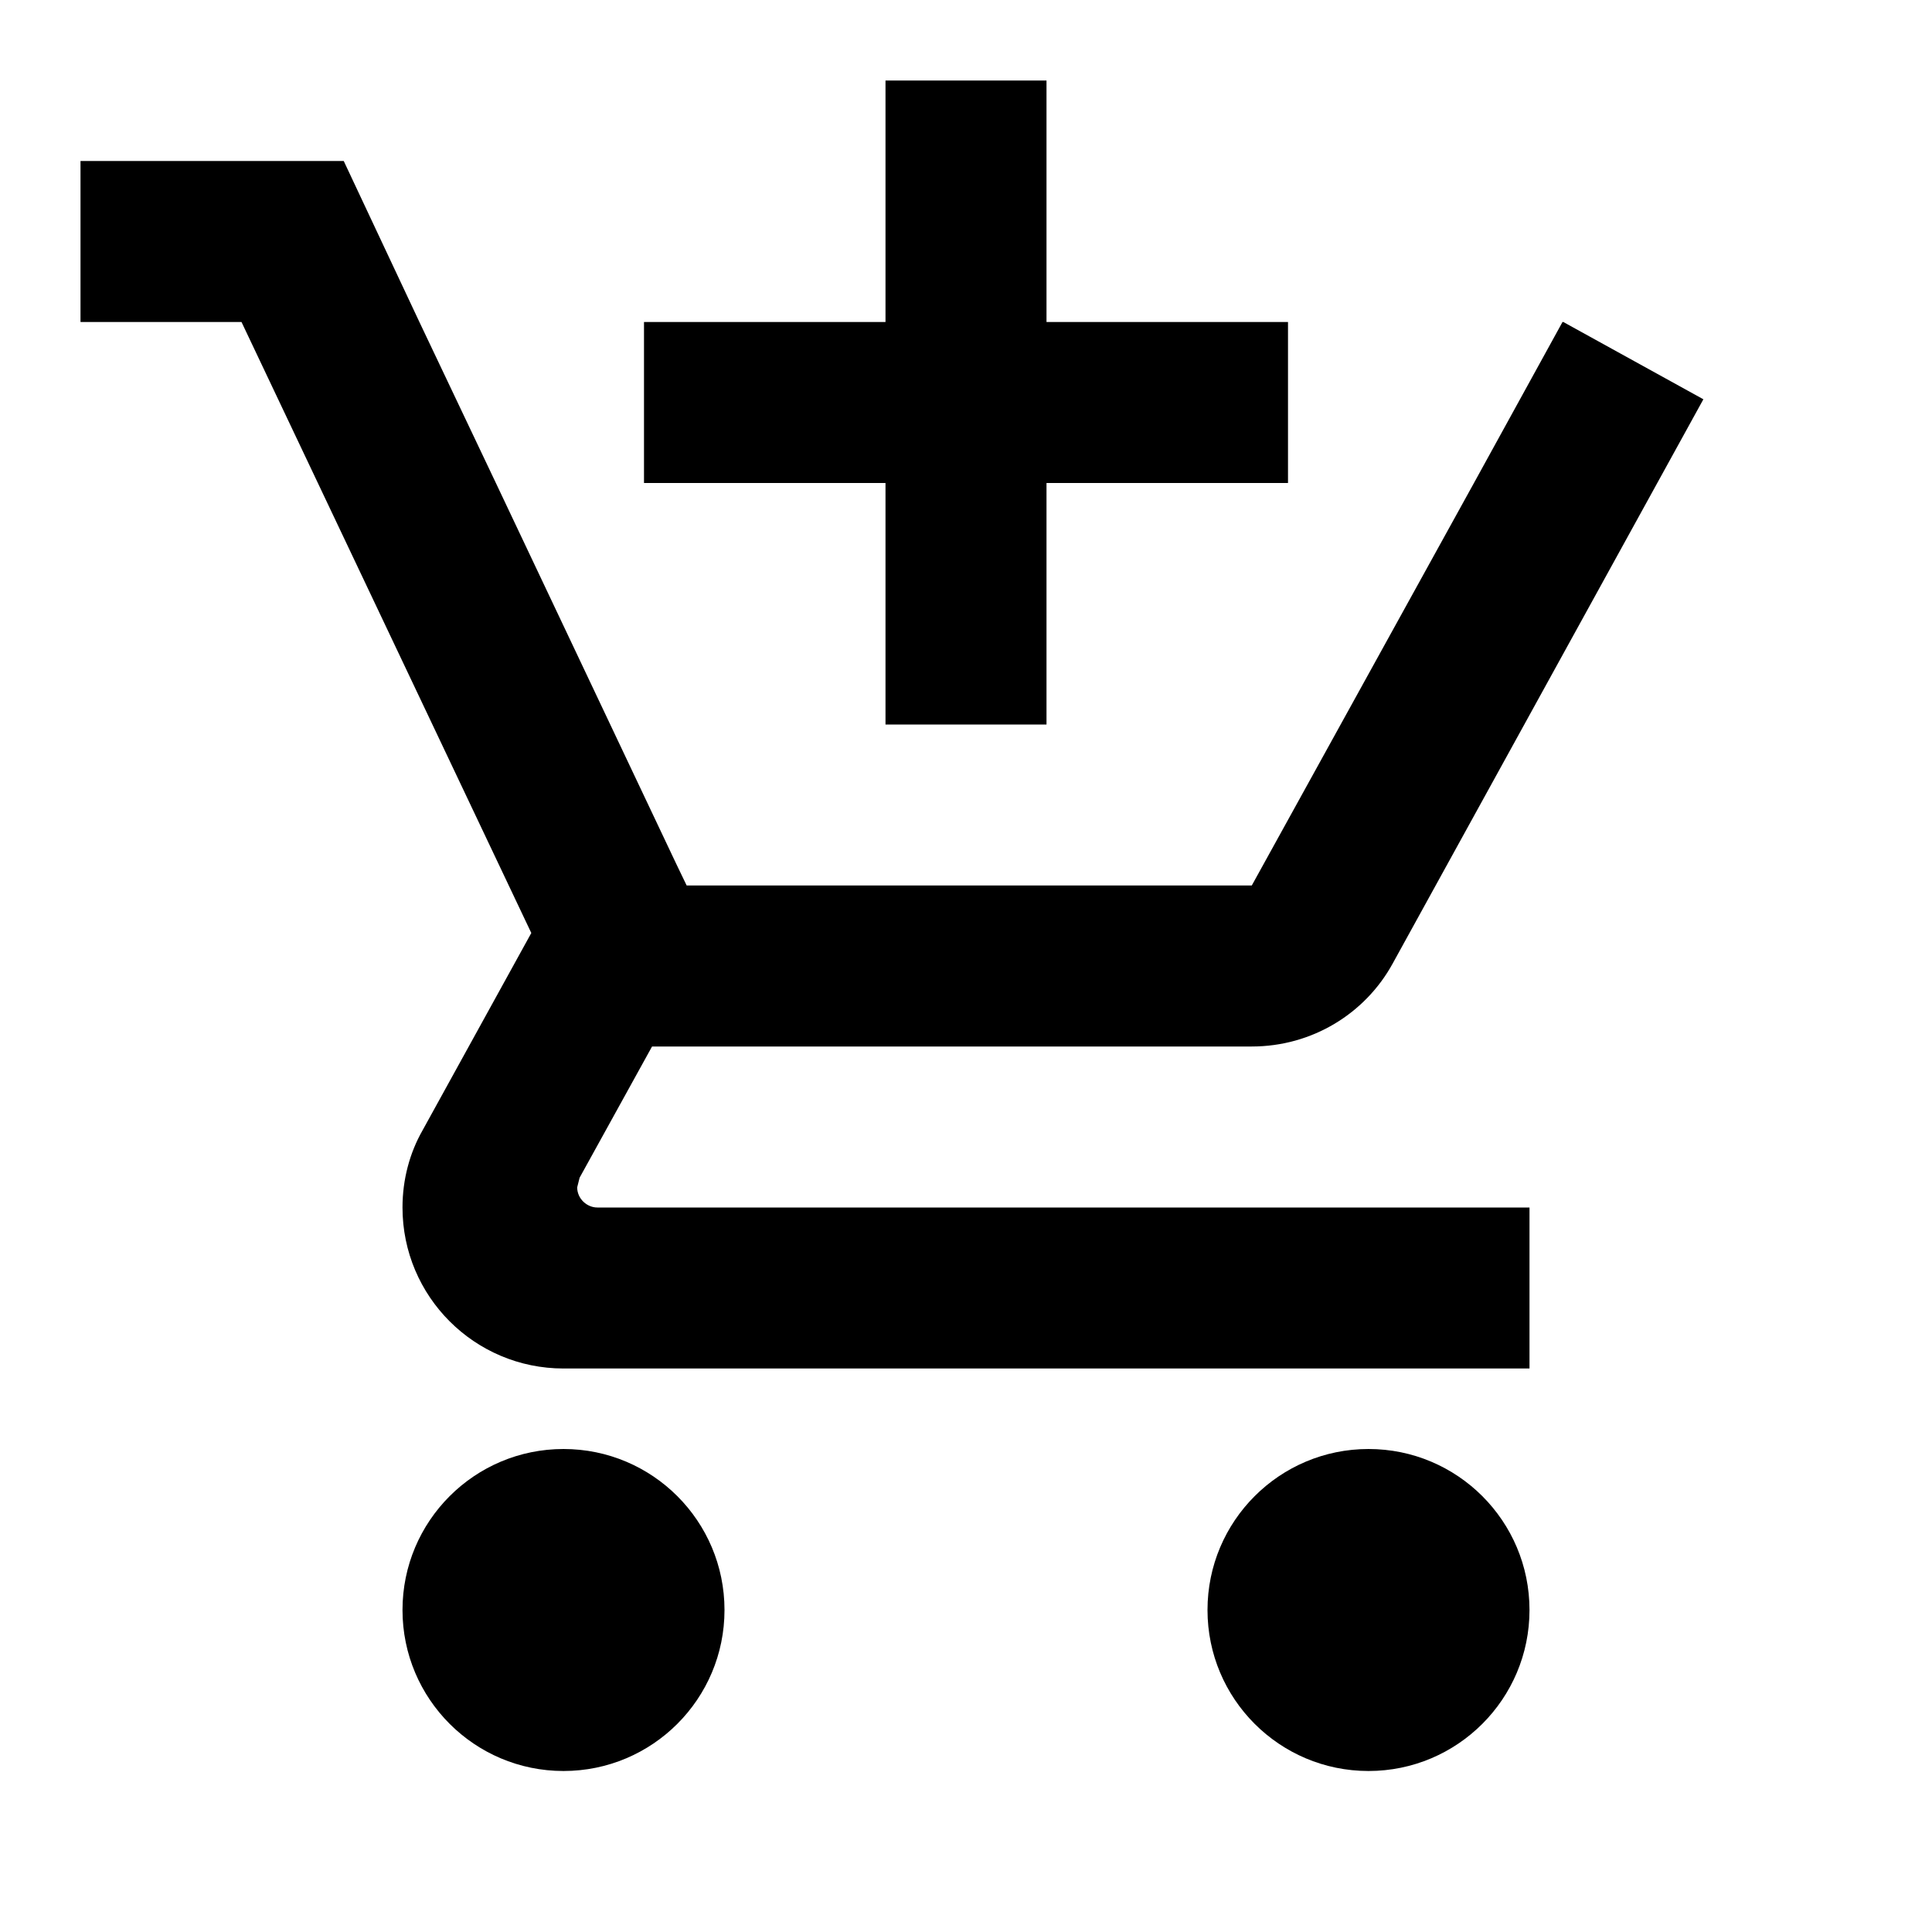
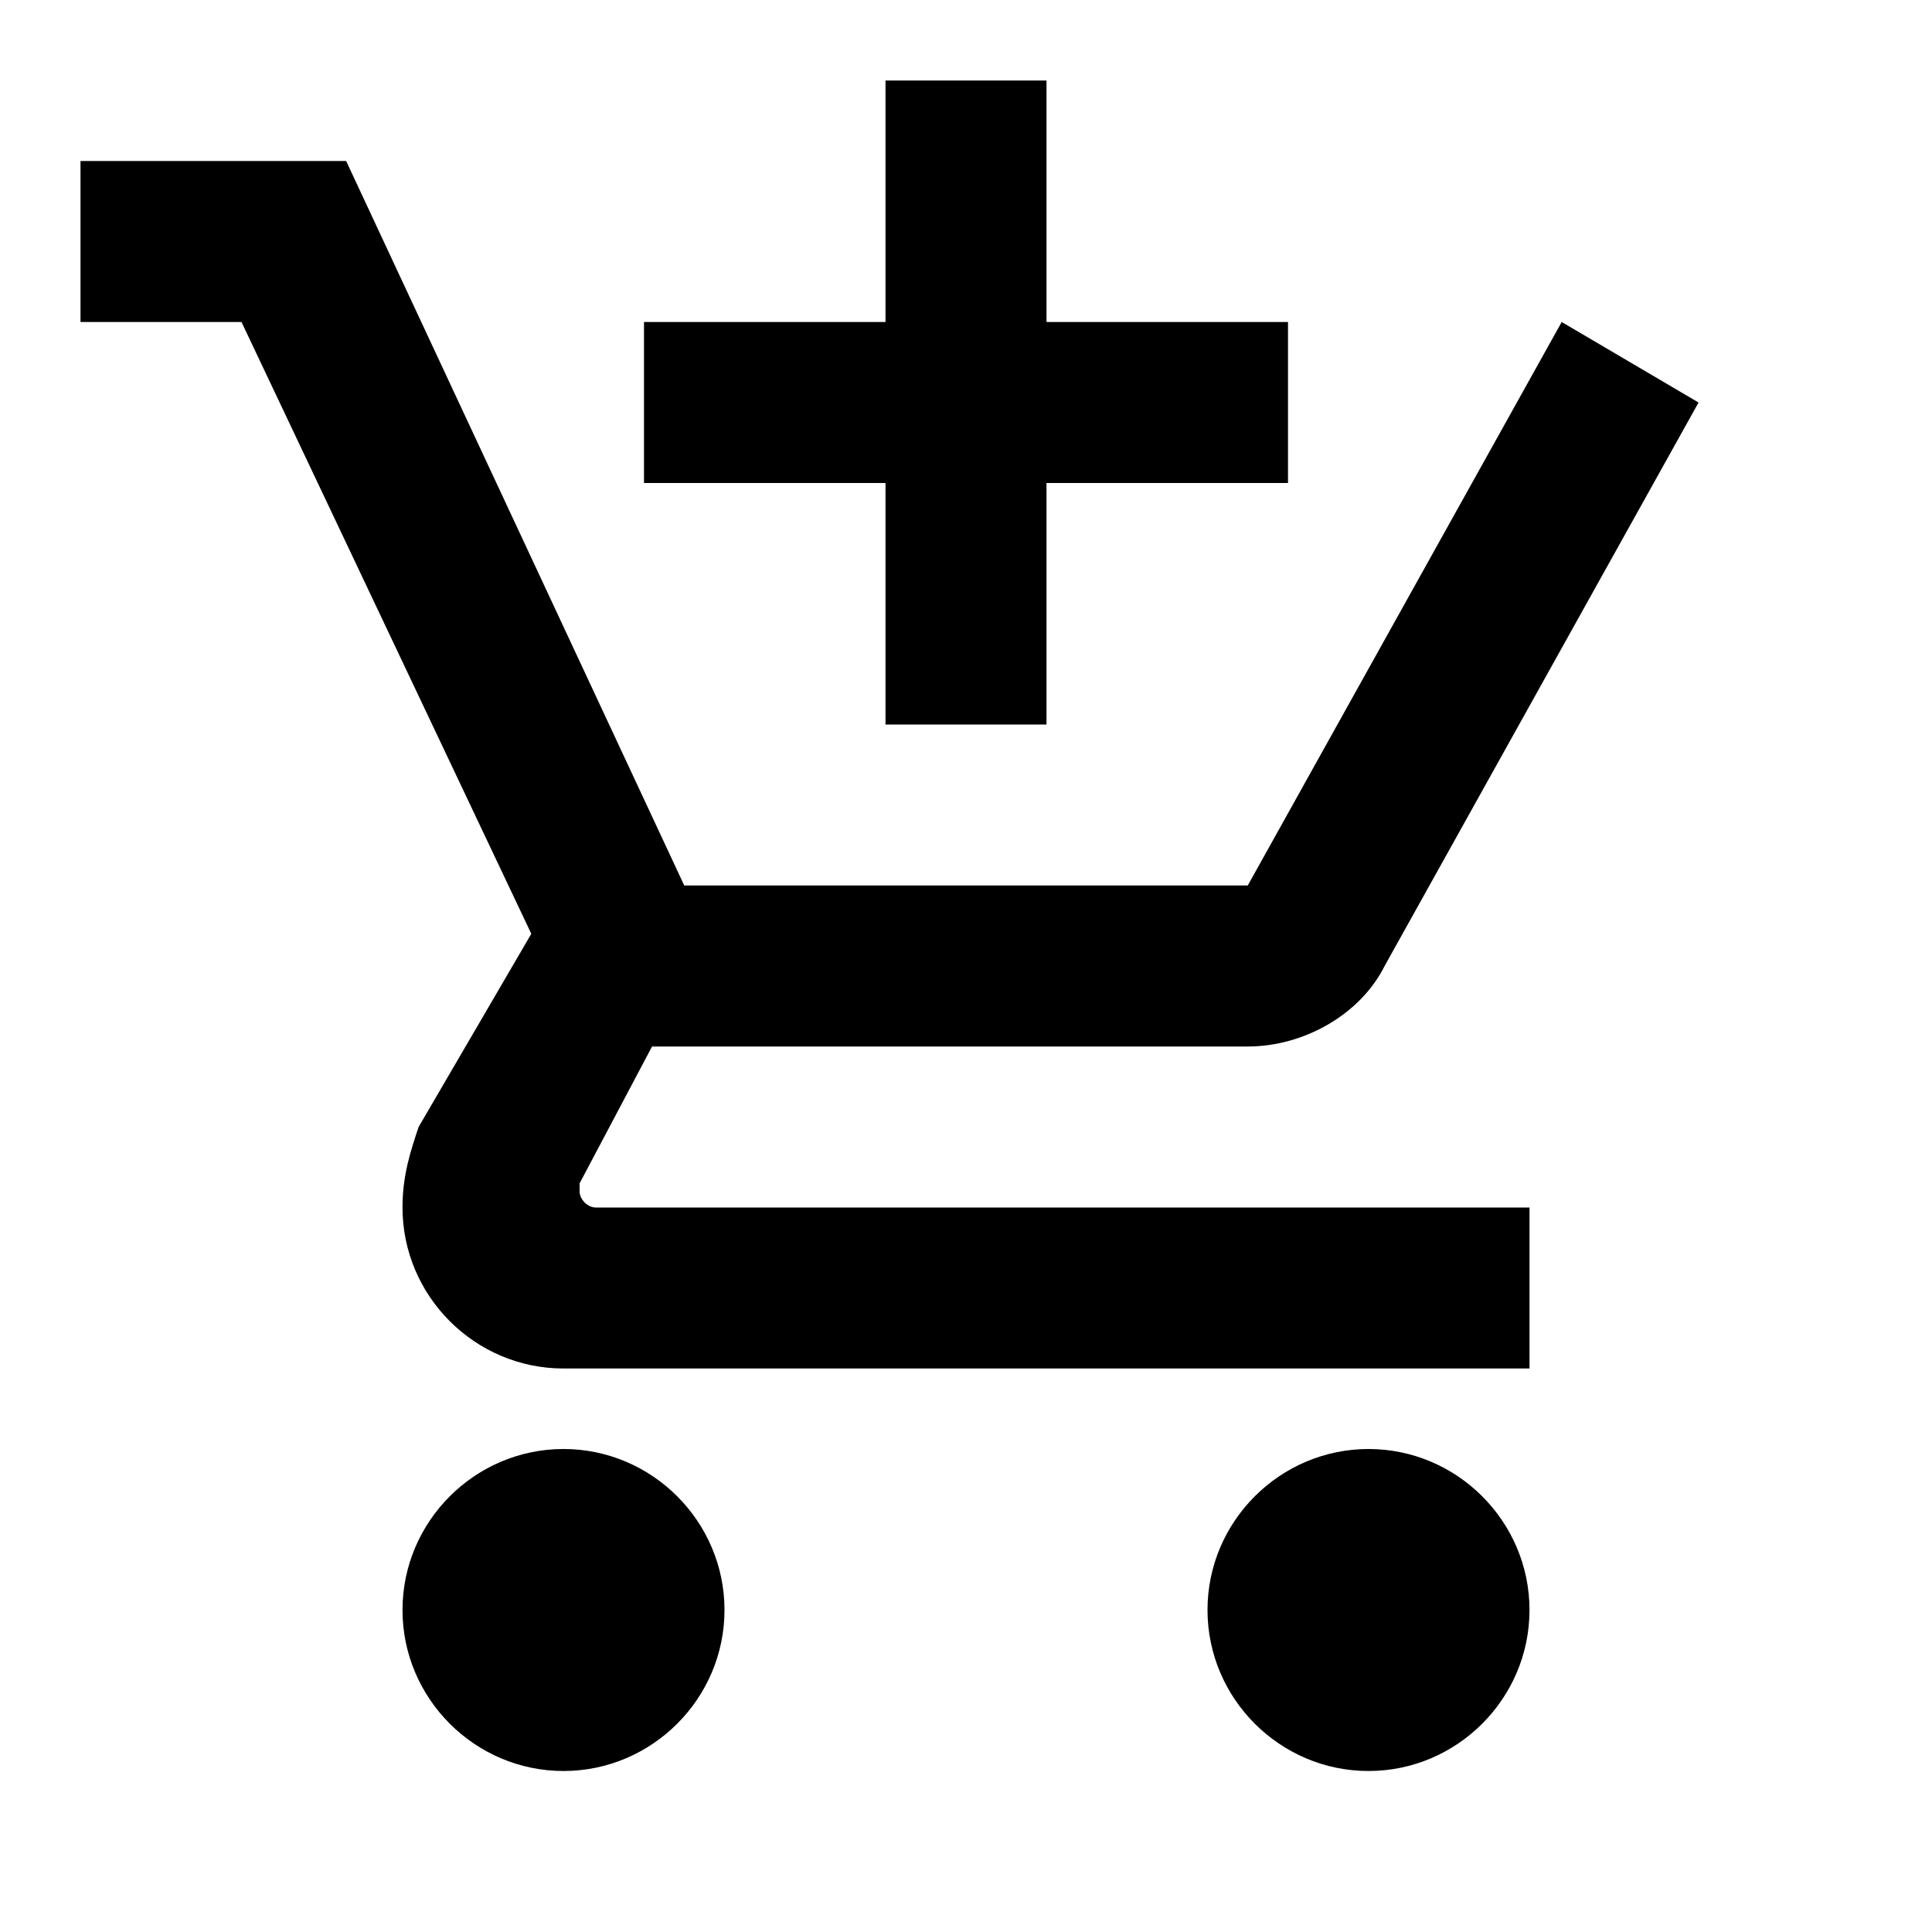
<svg xmlns="http://www.w3.org/2000/svg" id="mdi-cart-plus" viewBox="0 0 24 24">
-   <path d="M11,9H13V6H16V4H13V1H11V4H8V6H11M7,18A2,2 0 0,0 5,20A2,2 0 0,0 7,22A2,2 0 0,0 9,20A2,2 0 0,0 7,18M17,18A2,2 0 0,0 15,20A2,2 0 0,0 17,22A2,2 0 0,0 19,20A2,2 0 0,0 17,18M7.17,14.75L7.2,14.63L8.1,13H15.55C16.3,13 16.96,12.59 17.3,11.97L21.16,4.96L19.42,4H19.41L18.31,6L15.55,11H8.53L8.4,10.73L6.16,6L5.21,4L4.27,2H1V4H3L6.6,11.59L5.25,14.04C5.09,14.32 5,14.65 5,15A2,2 0 0,0 7,17H19V15H7.42C7.29,15 7.17,14.89 7.17,14.75Z" />
+   <path d="M11 9H13V6H16V4H13V1H11V4H8V6H11M7 18C5.9 18 5 18.9 5 20S5.9 22 7 22 9 21.1 9 20 8.1 18 7 18M17 18C15.9 18 15 18.9 15 20S15.9 22 17 22 19 21.1 19 20 18.1 18 17 18M7.2 14.8V14.7L8.1 13H15.5C16.2 13 16.9 12.6 17.2 12L21.1 5L19.4 4L15.5 11H8.5L4.3 2H1V4H3L6.6 11.6L5.2 14C5.1 14.3 5 14.6 5 15C5 16.1 5.9 17 7 17H19V15H7.4C7.3 15 7.2 14.9 7.2 14.8Z" />
</svg>
